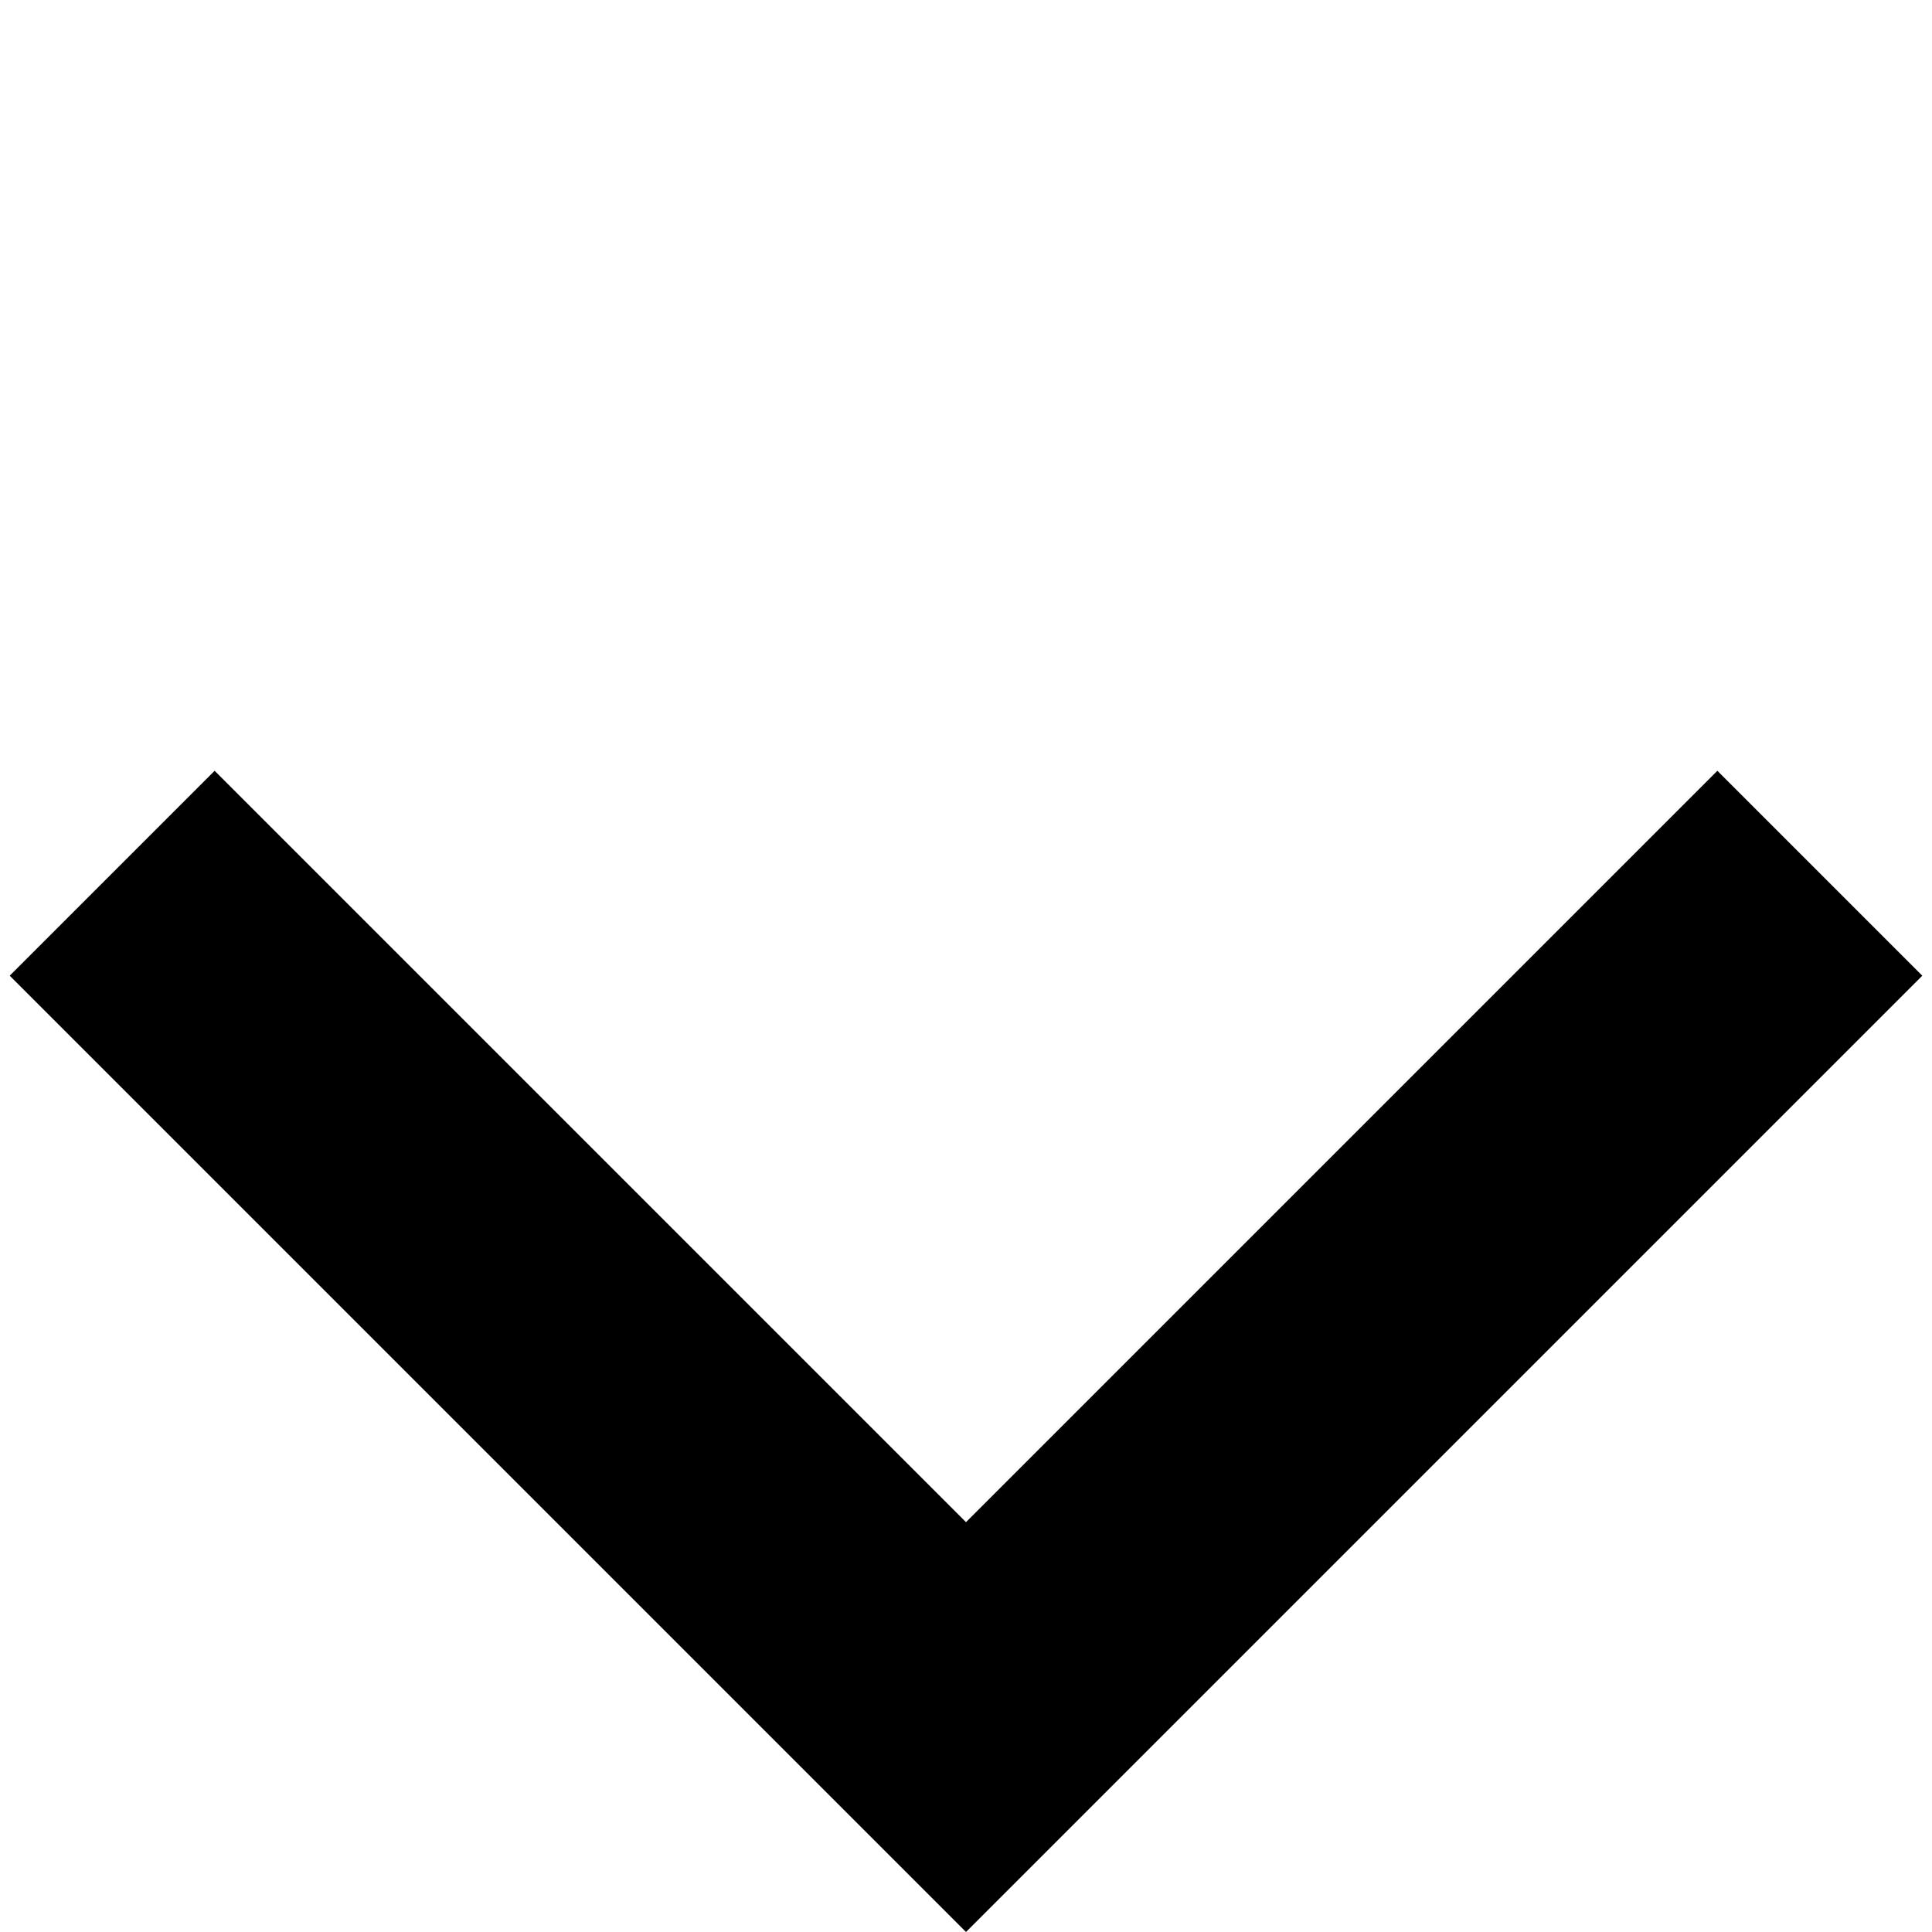
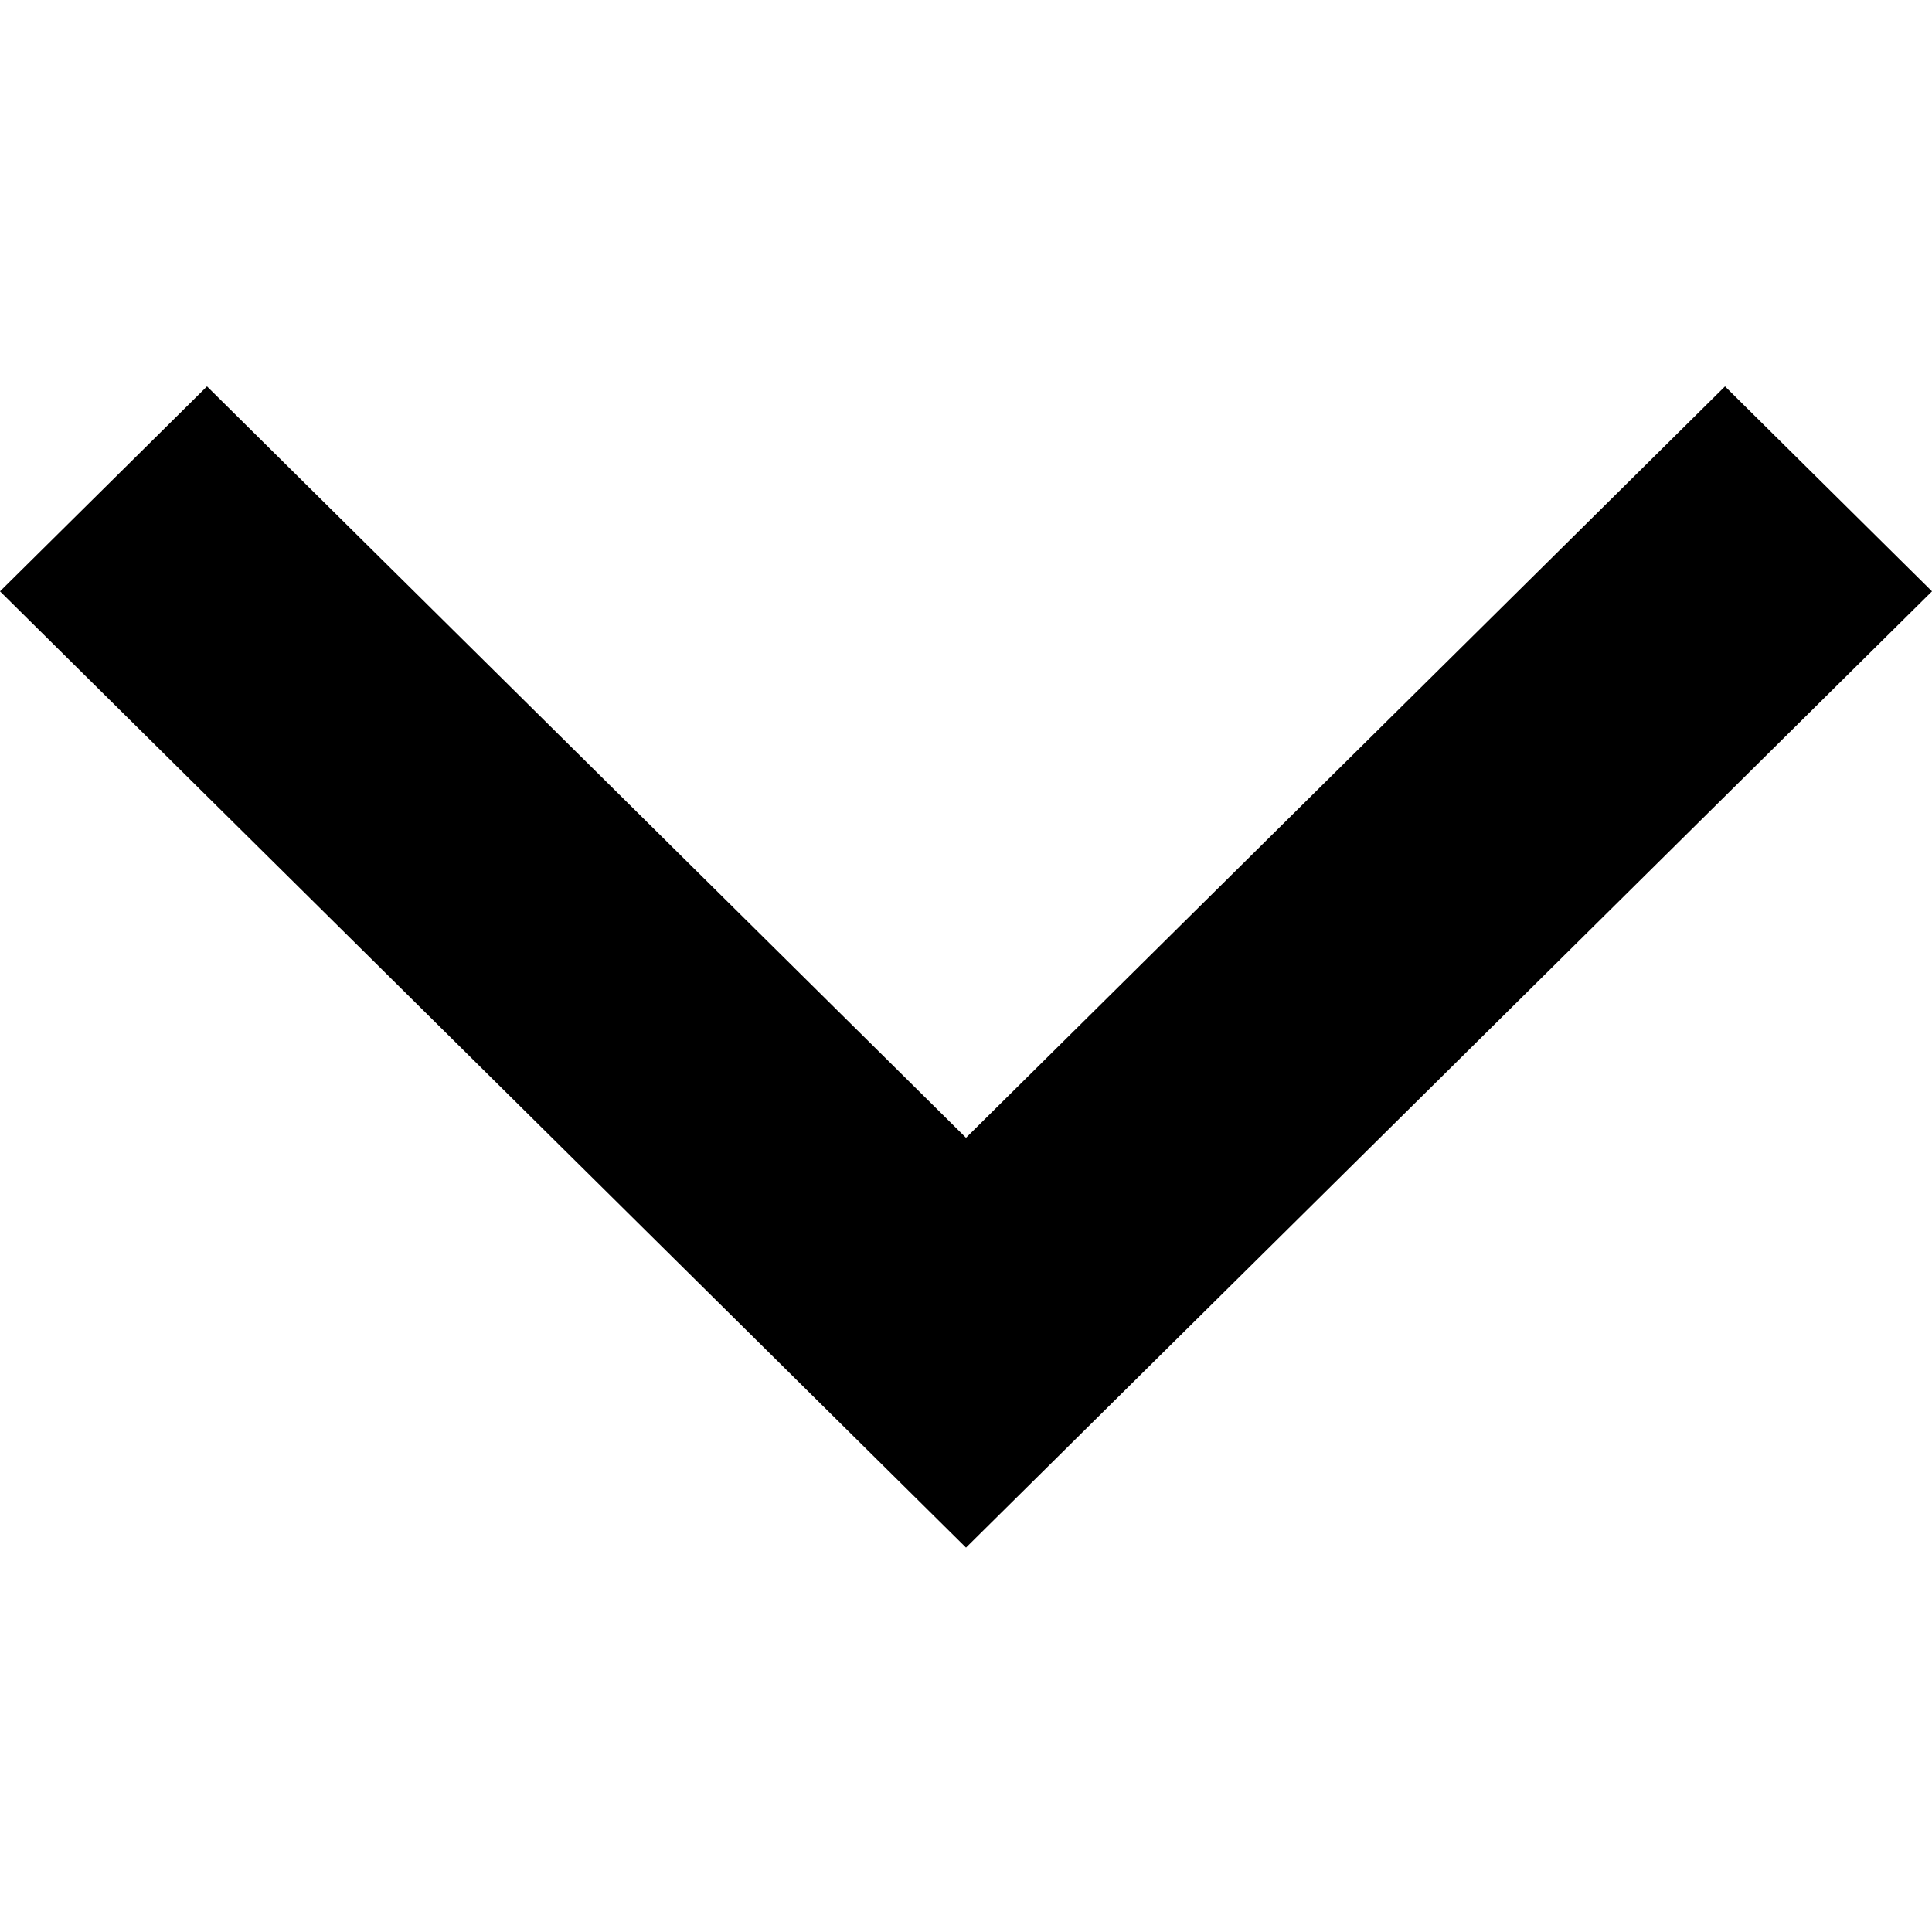
<svg xmlns="http://www.w3.org/2000/svg" width="100.0px" height="100.0px" viewBox="0 0 100.0 100.0" version="1.1" id="SVGRoot">
  <defs id="defs45" />
  <g id="layer1">
-     <path id="rect103-3" transform="rotate(-135)" d="m -106.066,-35.355 h 70 v 15 h -70 z m 15,0 v 70 h -15 v -70 z" />
+     <path id="rect103-3" d="M 50,80.104 0,30.607 10.714,20 60.714,69.497 Z M 39.286,69.497 89.286,20 100,30.607 50,80.104 Z" style="stroke-width:1.005" />
  </g>
</svg>
